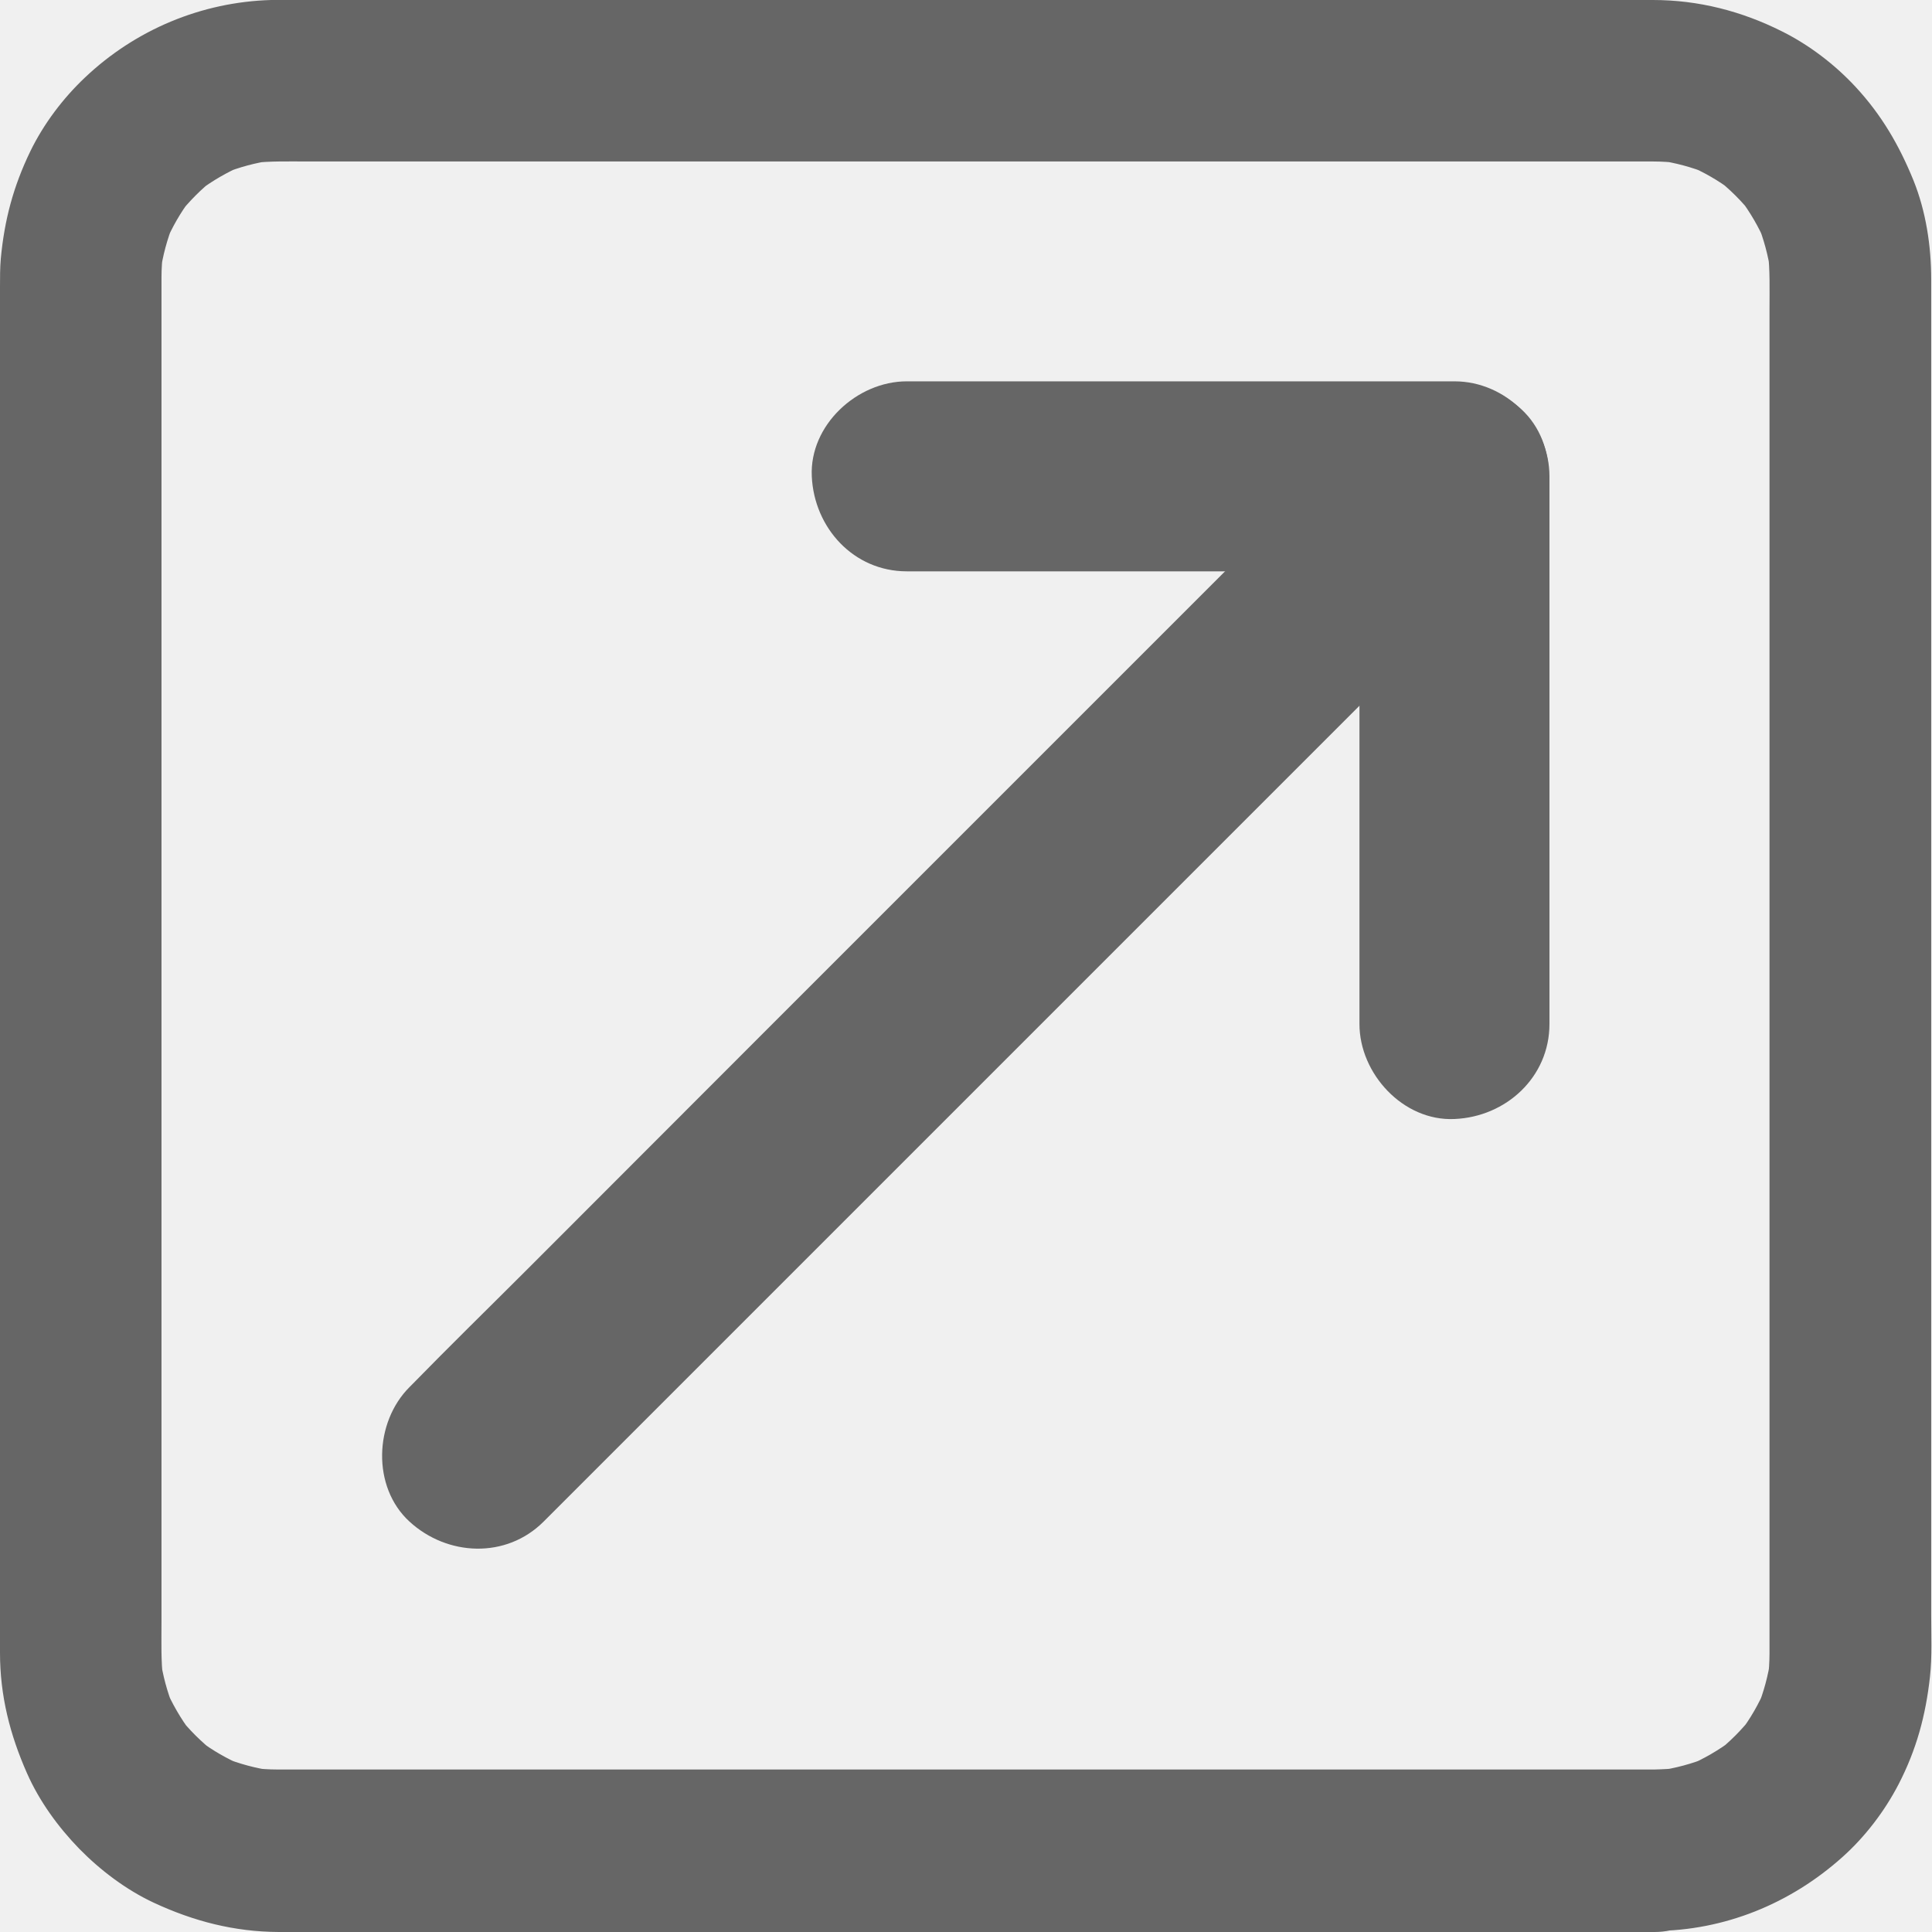
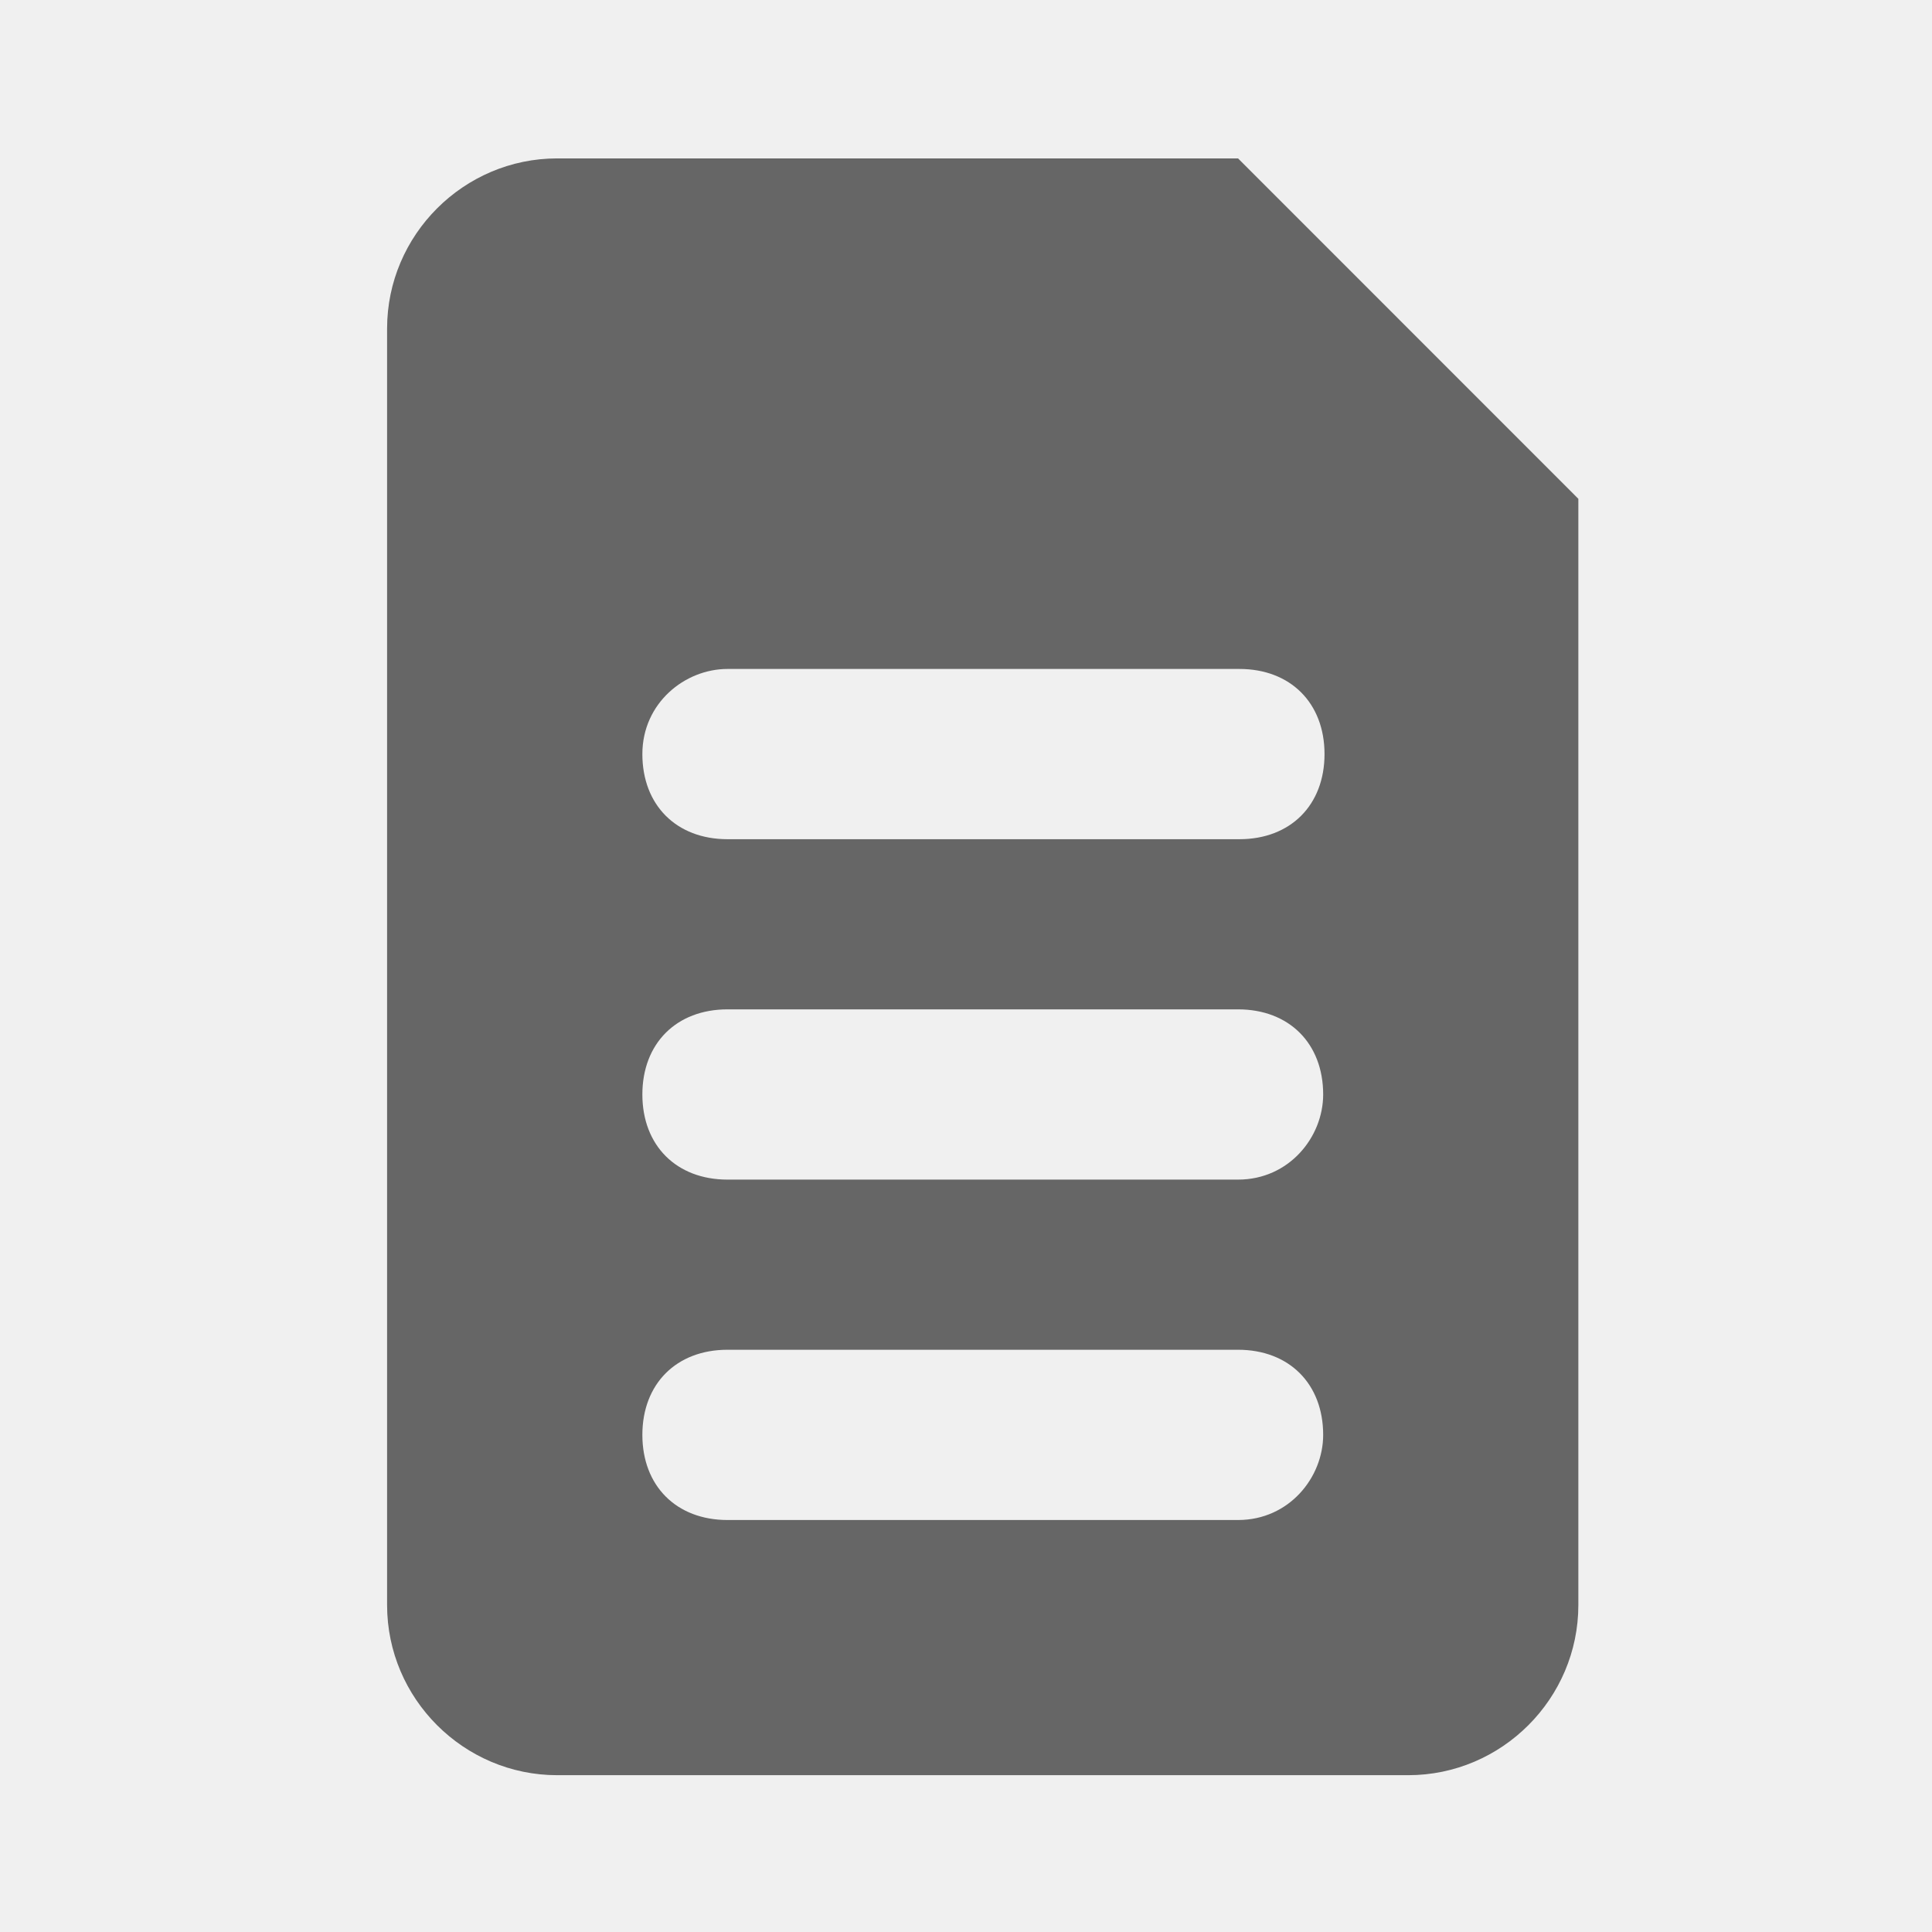
<svg xmlns="http://www.w3.org/2000/svg" version="1.1" x="0px" y="0px" viewBox="0 0 956.813 957.1" xml:space="preserve" id="svg1397" width="956.813" height="957.1">
  <defs id="defs1401" />
-   <g id="g1379" transform="matrix(1.176555,0,0,1.176555,-124.1212,-124.1701)" style="fill:#666666">
+   <g id="g1379" transform="matrix(1.009005,0,0,1.009005,-1869.76,-38.33837)" style="fill:#666666">
    <g id="g1377" style="fill:#666666">
      <path d="m 757.9,536.7 c 0,-26 0,-52 0,-77.9 0,-41.4 0,-82.8 0,-124.2 0,-9.5 0,-19 0,-28.5 0,-21.6 -18.3,-40 -40,-40 -26,0 -52,0 -77.9,0 -41.4,0 -82.8,0 -124.2,0 -9.5,0 -19,0 -28.5,0 -20.9,0 -41,18.4 -40,40 1,21.7 17.6,40 40,40 26,0 52,0 77.9,0 41.4,0 82.8,0 124.2,0 9.5,0 19,0 28.5,0 -13.3,-13.3 -26.7,-26.7 -40,-40 0,26 0,52 0,77.9 0,41.4 0,82.8 0,124.2 0,9.5 0,19 0,28.5 0,20.9 18.4,41 40,40 21.7,-0.9 40,-17.6 40,-40 z" id="path1375" style="fill:#666666" />
    </g>
  </g>
-   <g id="g1385" transform="matrix(1.176555,0,0,1.176555,-124.1212,-124.1701)" style="fill:#666666">
+   <g id="g1385" transform="matrix(1.009005,0,0,1.009005,-1869.76,-38.33837)" style="fill:#666666">
    <g id="g1383" style="fill:#666666">
      <path d="m 334.4,746.2 c 13.7,-13.7 27.4,-27.4 41.1,-41.1 32.7,-32.7 65.3,-65.3 98,-98 39.7,-39.7 79.5,-79.5 119.2,-119.2 34.3,-34.3 68.5,-68.5 102.8,-102.8 16.6,-16.6 33.5,-33.1 49.9,-49.9 0.2,-0.2 0.5,-0.5 0.7,-0.7 14.8,-14.8 15.9,-42 0,-56.6 -16,-14.7 -40.8,-15.8 -56.6,0 -13.7,13.7 -27.4,27.4 -41.1,41.1 -32.7,32.7 -65.3,65.3 -98,98 -39.7,39.7 -79.5,79.5 -119.2,119.2 -34.2,34.3 -68.5,68.5 -102.7,102.8 -16.6,16.6 -33.5,33.1 -49.9,49.9 -0.2,0.2 -0.5,0.5 -0.7,0.7 -14.8,14.8 -15.9,42 0,56.6 15.9,14.6 40.7,15.8 56.5,0 z" id="path1381" style="fill:#666666" />
    </g>
  </g>
-   <g id="g1391" transform="translate(-33.7,-33.8)" style="fill:#666666">
+   <g id="g1391" transform="matrix(0.8575927,0,0,0.8575927,-1792.216,39.16236)" style="fill:#666666">
    <g id="g1389" style="fill:#666666">
      <path d="m 853.3,910.4 c -6.2,0 -12.4,0 -18.6,0 -16.8,0 -33.5,0 -50.3,0 -24.9,0 -49.7,0 -74.6,0 -30.3,0 -60.6,0 -90.9,0 -33,0 -65.9,0 -98.9,0 -33.3,0 -66.6,0 -100,0 -30.9,0 -61.8,0 -92.7,0 -25.8,0 -51.5,0 -77.3,0 -18.3,0 -36.5,0 -54.8,0 -8,0 -16,0 -24,0 -4.3,0 -8.6,-0.3 -12.9,-0.8 3.5,0.5 7.1,1 10.6,1.4 -8.5,-1.2 -16.7,-3.4 -24.6,-6.6 3.2,1.3 6.4,2.7 9.6,4 -7.7,-3.3 -14.9,-7.4 -21.6,-12.5 2.7,2.1 5.4,4.2 8.1,6.3 -6.9,-5.4 -13.1,-11.5 -18.5,-18.5 2.1,2.7 4.2,5.4 6.3,8.1 -5,-6.7 -9.2,-13.9 -12.5,-21.6 1.3,3.2 2.7,6.4 4,9.6 -3.2,-7.9 -5.4,-16.1 -6.6,-24.6 0.5,3.5 1,7.1 1.4,10.6 -1.1,-9.3 -0.8,-18.8 -0.8,-28.2 0,-16.3 0,-32.5 0,-48.8 0,-24.5 0,-49.1 0,-73.6 0,-30.4 0,-60.7 0,-91.1 0,-33.2 0,-66.4 0,-99.6 0,-33.7 0,-67.4 0,-101.1 0,-31.2 0,-62.4 0,-93.5 0,-26.2 0,-52.4 0,-78.5 0,-18.6 0,-37.2 0,-55.7 0,-8.1 0,-16.3 0,-24.4 0,-4.3 0.3,-8.6 0.8,-12.9 -0.5,3.5 -1,7.1 -1.4,10.6 1.2,-8.5 3.4,-16.7 6.6,-24.6 -1.3,3.2 -2.7,6.4 -4,9.6 3.3,-7.7 7.4,-14.9 12.5,-21.6 -2.1,2.7 -4.2,5.4 -6.3,8.1 5.4,-6.9 11.5,-13.1 18.5,-18.5 -2.7,2.1 -5.4,4.2 -8.1,6.3 6.7,-5 13.9,-9.2 21.6,-12.5 -3.2,1.3 -6.4,2.7 -9.6,4 7.9,-3.2 16.1,-5.4 24.6,-6.6 -3.5,0.5 -7.1,1 -10.6,1.4 9.3,-1.1 18.8,-0.8 28.2,-0.8 16.3,0 32.5,0 48.8,0 24.5,0 49.1,0 73.6,0 30.4,0 60.7,0 91.1,0 33.2,0 66.4,0 99.6,0 33.7,0 67.4,0 101.1,0 31.2,0 62.4,0 93.5,0 26.2,0 52.4,0 78.5,0 18.6,0 37.2,0 55.7,0 8.1,0 16.3,0 24.4,0 4.3,0 8.6,0.3 12.9,0.8 -3.5,-0.5 -7.1,-1 -10.6,-1.4 8.5,1.2 16.7,3.4 24.6,6.6 -3.2,-1.3 -6.4,-2.7 -9.6,-4 7.7,3.3 14.9,7.4 21.6,12.5 -2.7,-2.1 -5.4,-4.2 -8.1,-6.3 6.9,5.4 13.1,11.5 18.5,18.5 -2.1,-2.7 -4.2,-5.4 -6.3,-8.1 5,6.7 9.2,13.9 12.5,21.6 -1.3,-3.2 -2.7,-6.4 -4,-9.6 3.2,7.9 5.4,16.1 6.6,24.6 -0.5,-3.5 -1,-7.1 -1.4,-10.6 1.1,9.3 0.8,18.8 0.8,28.2 0,16.3 0,32.5 0,48.8 0,24.5 0,49.1 0,73.6 0,30.4 0,60.7 0,91.1 0,33.2 0,66.4 0,99.6 0,33.7 0,67.4 0,101.1 0,31.2 0,62.4 0,93.5 0,26.2 0,52.4 0,78.5 0,18.6 0,37.2 0,55.7 0,8.1 0,16.3 0,24.4 0,4.3 -0.3,8.6 -0.8,12.9 0.5,-3.5 1,-7.1 1.4,-10.6 -1.2,8.5 -3.4,16.7 -6.6,24.6 1.3,-3.2 2.7,-6.4 4,-9.6 -3.3,7.7 -7.4,14.9 -12.5,21.6 2.1,-2.7 4.2,-5.4 6.3,-8.1 -5.4,6.9 -11.5,13.1 -18.5,18.5 2.7,-2.1 5.4,-4.2 8.1,-6.3 -6.7,5 -13.9,9.2 -21.6,12.5 3.2,-1.3 6.4,-2.7 9.6,-4 -7.9,3.2 -16.1,5.4 -24.6,6.6 3.5,-0.5 7.1,-1 10.6,-1.4 -4.1,0.5 -8.3,0.7 -12.4,0.8 -10.3,0.1 -21,4.4 -28.3,11.7 -6.9,6.9 -12.2,18.3 -11.7,28.3 1,21.5 17.6,40.2 40,40 34.7,-0.2 67.3,-13.5 93.1,-36.6 11.2,-10 20.9,-22.7 27.8,-36 8.9,-17.2 13.5,-34.2 15.6,-53.4 1.1,-10.1 0.6,-20.5 0.6,-30.6 0,-19.4 0,-38.7 0,-58.1 0,-28.9 0,-57.8 0,-86.7 0,-34.6 0,-69.3 0,-103.9 0,-37.1 0,-74.3 0,-111.4 0,-35.8 0,-71.5 0,-107.3 0,-31 0,-62 0,-93 0,-22.8 0,-45.6 0,-68.5 0,-10.9 0,-21.8 0,-32.7 0,-16.6 -2.6,-33.7 -8.8,-49.1 C 974.5,105.7 965.8,90.7 952.9,76.8 942.7,65.8 930,56.1 916.6,49.4 896.5,39.3 875.1,33.8 852.5,33.8 c -3.3,0 -6.7,0 -10,0 -16.6,0 -33.1,0 -49.7,0 -27,0 -53.9,0 -80.9,0 -33.6,0 -67.1,0 -100.7,0 -36.9,0 -73.8,0 -110.7,0 -36.4,0 -72.7,0 -109.1,0 -32.6,0 -65.2,0 -97.8,0 -25,0 -50.1,0 -75.1,0 -14.1,0 -28.2,0 -42.2,0 -2.8,0 -5.5,0 -8.3,0 -34.5,1 -67.2,14.7 -92.2,38.4 -10.9,10.3 -20.5,23 -27.1,36.6 -8.4,17.4 -12.8,33.9 -14.6,53.1 -0.4,4.6 -0.4,9.1 -0.4,13.7 0,13.6 0,27.1 0,40.7 0,24.8 0,49.6 0,74.4 0,32.3 0,64.5 0,96.8 0,36.5 0,72.9 0,109.4 0,36.8 0,73.6 0,110.4 0,33.9 0,67.8 0,101.7 0,27.2 0,54.3 0,81.5 0,17.1 0,34.1 0,51.2 0,3.6 0,7.3 0,10.9 0,21.2 4.9,40.5 13.4,59.7 6.1,13.8 15.4,26.6 25.9,37.4 10.5,10.7 23.2,20.3 36.9,26.7 19.8,9.2 39.9,14.4 61.9,14.5 10.4,0 20.8,0 31.3,0 22.3,0 44.7,0 67,0 30.9,0 61.8,0 92.7,0 35.6,0 71.3,0 106.9,0 37,0 74,0 111,0 35,0 69.9,0 104.9,0 29.1,0 58.1,0 87.2,0 19.8,0 39.6,0 59.5,0 7.1,0 14.1,0 21.2,0 20.9,0 41,-18.4 40,-40 -1.2,-22.2 -17.8,-40.5 -40.2,-40.5 z" id="path1387" style="fill:#666666" />
    </g>
  </g>
  <rect style="opacity:1;vector-effect:none;fill:#f5ab00;fill-opacity:1;stroke:none;stroke-width:7.133;stroke-linecap:butt;stroke-linejoin:miter;stroke-miterlimit:4;stroke-dasharray:none;stroke-dashoffset:0;stroke-opacity:1;font-variant-east_asian:normal" id="rect1968" width="957.831" height="957.831" x="1789.831" y="20.964" rx="168.015" ry="168.015" />
  <rect ry="168.015" rx="168.015" y="1176.219" x="1789.831" height="957.831" width="957.831" id="rect1970" style="opacity:1;vector-effect:none;fill:#00b2f5;fill-opacity:1;stroke:none;stroke-width:7.133;stroke-linecap:butt;stroke-linejoin:miter;stroke-miterlimit:4;stroke-dasharray:none;stroke-dashoffset:0;stroke-opacity:1;font-variant-east_asian:normal" />
  <path style="opacity:1;vector-effect:none;fill:#939393;fill-opacity:1;stroke:none;stroke-width:7.133;stroke-linecap:butt;stroke-linejoin:miter;stroke-miterlimit:4;stroke-dasharray:none;stroke-dashoffset:0;stroke-opacity:1" d="M -7016.418,3349.879 H 570.025 c 93.08,0 168.015,74.935 168.015,168.015 v 621.801 c 0,93.08 -74.935,168.015 -168.015,168.015 H -7016.418 c -93.08,0 -168.015,-74.935 -168.015,-168.015 v -621.801 c 0,-93.08 74.935,-168.015 168.015,-168.015 z" id="rect1980" />
  <flowRoot xml:space="preserve" id="flowRoot1972" style="font-style:normal;font-weight:normal;font-size:40px;line-height:1.25;font-family:sans-serif;letter-spacing:0px;word-spacing:0px;fill:#ffffff;fill-opacity:1;stroke:none" transform="matrix(19.45273,0,0,19.45273,-50005.063,-24601.111)">
    <flowRegion id="flowRegion1974" style="fill:#ffffff">
      <rect id="rect1976" width="2701.017" height="444.746" x="2212.881" y="1439.812" style="fill:#ffffff" />
    </flowRegion>
    <flowPara id="flowPara1978">TEST</flowPara>
  </flowRoot>
  <rect style="opacity:1;vector-effect:none;fill:#ffffff;fill-opacity:1;stroke:none;stroke-width:7.265;stroke-linecap:butt;stroke-linejoin:miter;stroke-miterlimit:4;stroke-dasharray:none;stroke-dashoffset:0;stroke-opacity:1" id="rect1982" width="5998.633" height="499.886" x="-6226.602" y="4307.71" rx="168.015" ry="168.015" />
  <rect style="opacity:1;vector-effect:none;fill:#a300f5;fill-opacity:1;stroke:none;stroke-width:7.133;stroke-linecap:butt;stroke-linejoin:miter;stroke-miterlimit:4;stroke-dasharray:none;stroke-dashoffset:0;stroke-opacity:1;font-variant-east_asian:normal" id="rect1998" width="957.831" height="957.831" x="1789.831" y="2372.787" rx="168.015" ry="168.015" />
  <rect ry="168.015" rx="168.015" y="3584.696" x="1789.831" height="957.831" width="957.831" id="rect2000" style="opacity:1;vector-effect:none;fill:#f5007e;fill-opacity:1;stroke:none;stroke-width:7.133;stroke-linecap:butt;stroke-linejoin:miter;stroke-miterlimit:4;stroke-dasharray:none;stroke-dashoffset:0;stroke-opacity:1;font-variant-east_asian:normal" />
  <rect style="opacity:1;vector-effect:none;fill:#46b200;fill-opacity:1;stroke:none;stroke-width:7.133;stroke-linecap:butt;stroke-linejoin:miter;stroke-miterlimit:4;stroke-dasharray:none;stroke-dashoffset:0;stroke-opacity:1;font-variant-east_asian:normal" id="rect2002" width="957.831" height="957.831" x="1789.831" y="4827.287" rx="168.015" ry="168.015" />
  <rect ry="168.015" rx="168.015" y="5993.174" x="1789.831" height="957.831" width="957.831" id="rect2004" style="opacity:1;vector-effect:none;fill:#0056b2;fill-opacity:1;stroke:none;stroke-width:7.133;stroke-linecap:butt;stroke-linejoin:miter;stroke-miterlimit:4;stroke-dasharray:none;stroke-dashoffset:0;stroke-opacity:1;font-variant-east_asian:normal" />
  <rect style="opacity:1;vector-effect:none;fill:#939393;fill-opacity:1;stroke:none;stroke-width:7.133;stroke-linecap:butt;stroke-linejoin:miter;stroke-miterlimit:4;stroke-dasharray:none;stroke-dashoffset:0;stroke-opacity:1;font-variant-east_asian:normal" id="rect2006" width="957.831" height="957.831" x="1789.831" y="7189.742" rx="168.015" ry="168.015" />
+   <g transform="matrix(47.86632,0,0,47.86632,11.73574,0.3045082)" id="g835-5" style="fill:#666666;fill-opacity:1">
+     <path id="path833-5" d="M 12.568,1.633 H 5.522 c -0.969,0 -1.761,0.793 -1.761,1.761 v 13.211 c 0,0.969 0.793,1.761 1.761,1.761 h 8.807 c 0.969,0 1.761,-0.793 1.761,-1.761 V 5.156 Z M 7.284,6.917 h 5.298 c 0.528,0 0.881,0.352 0.881,0.881 0,0.528 -0.352,0.881 -0.881,0.881 H 7.284 c -0.528,0 -0.881,-0.352 -0.881,-0.881 0,-0.528 0.44,-0.881 0.881,-0.881 z M 12.568,15.725 H 7.284 c -0.528,0 -0.881,-0.352 -0.881,-0.881 0,-0.528 0.352,-0.881 0.881,-0.881 h 5.284 c 0.528,0 0.881,0.352 0.881,0.881 0,0.44 -0.352,0.881 -0.881,0.881 z m 0,-3.523 H 7.284 c -0.528,0 -0.881,-0.352 -0.881,-0.881 0,-0.528 0.352,-0.881 0.881,-0.881 h 5.284 c 0.528,0 0.881,0.352 0.881,0.881 0,0.44 -0.352,0.881 -0.881,0.881 z" style="fill:#666666;fill-opacity:1;stroke-width:0.881" />
+   </g>
</svg>
